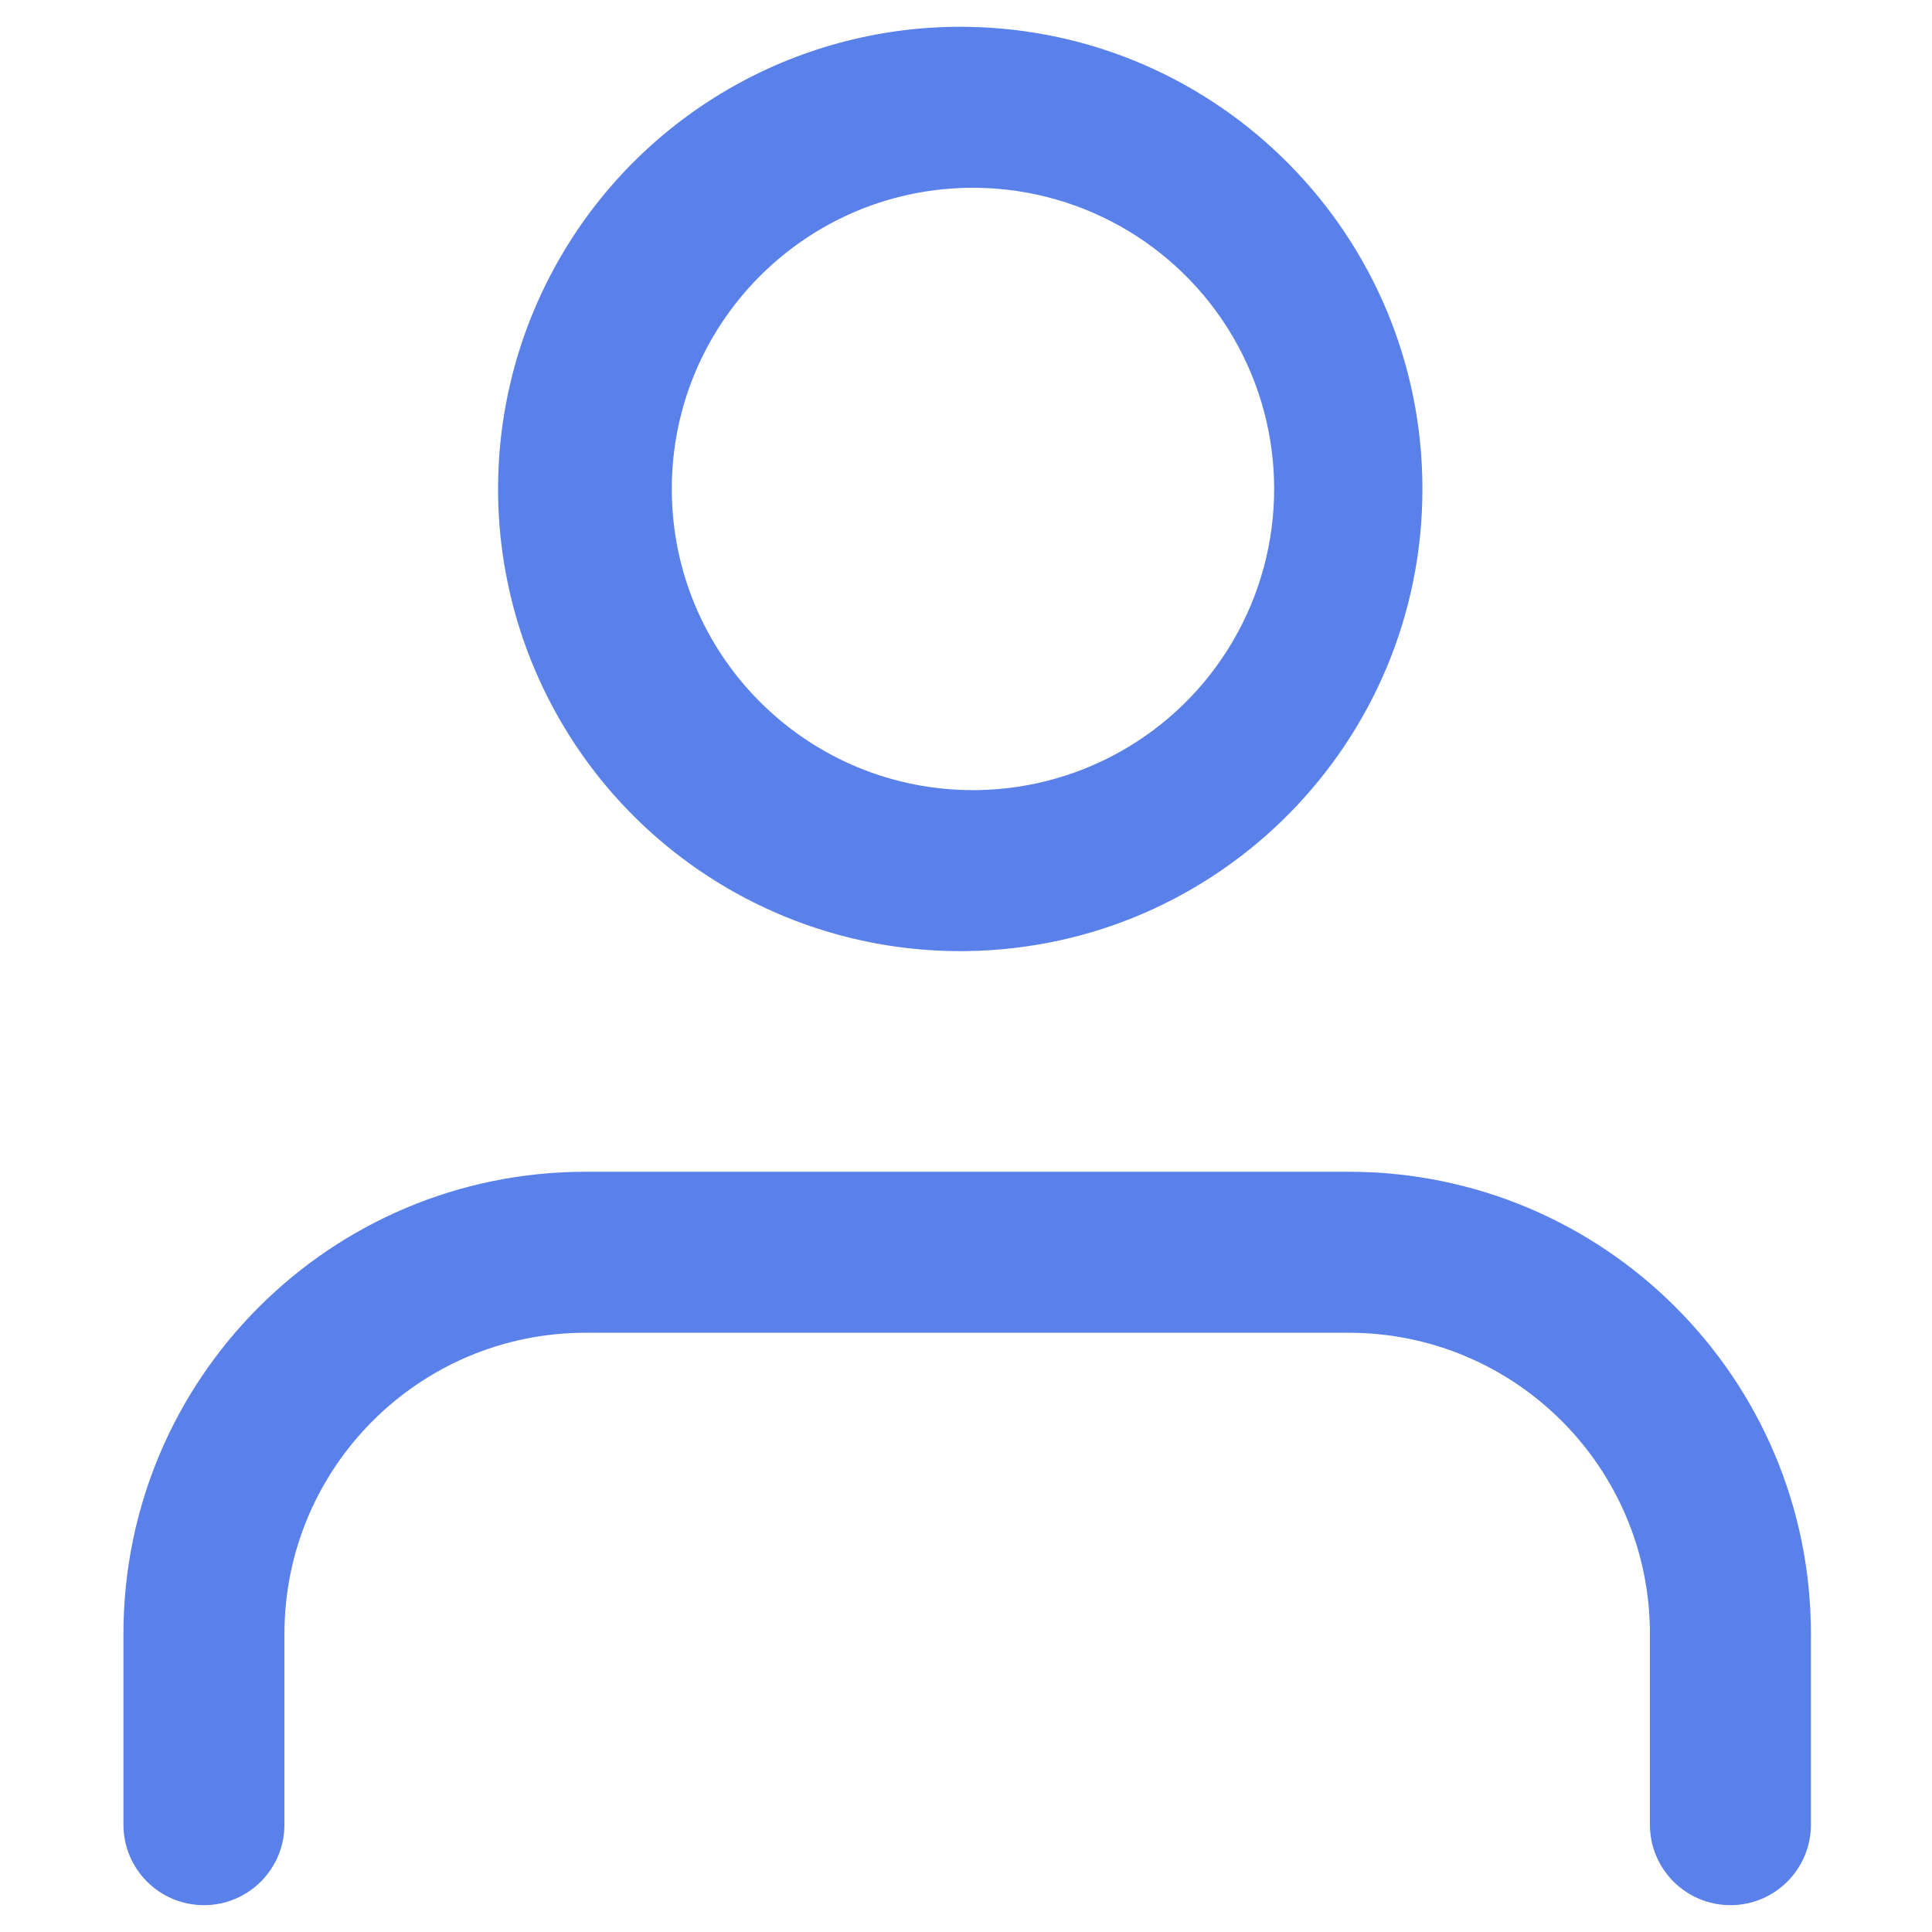
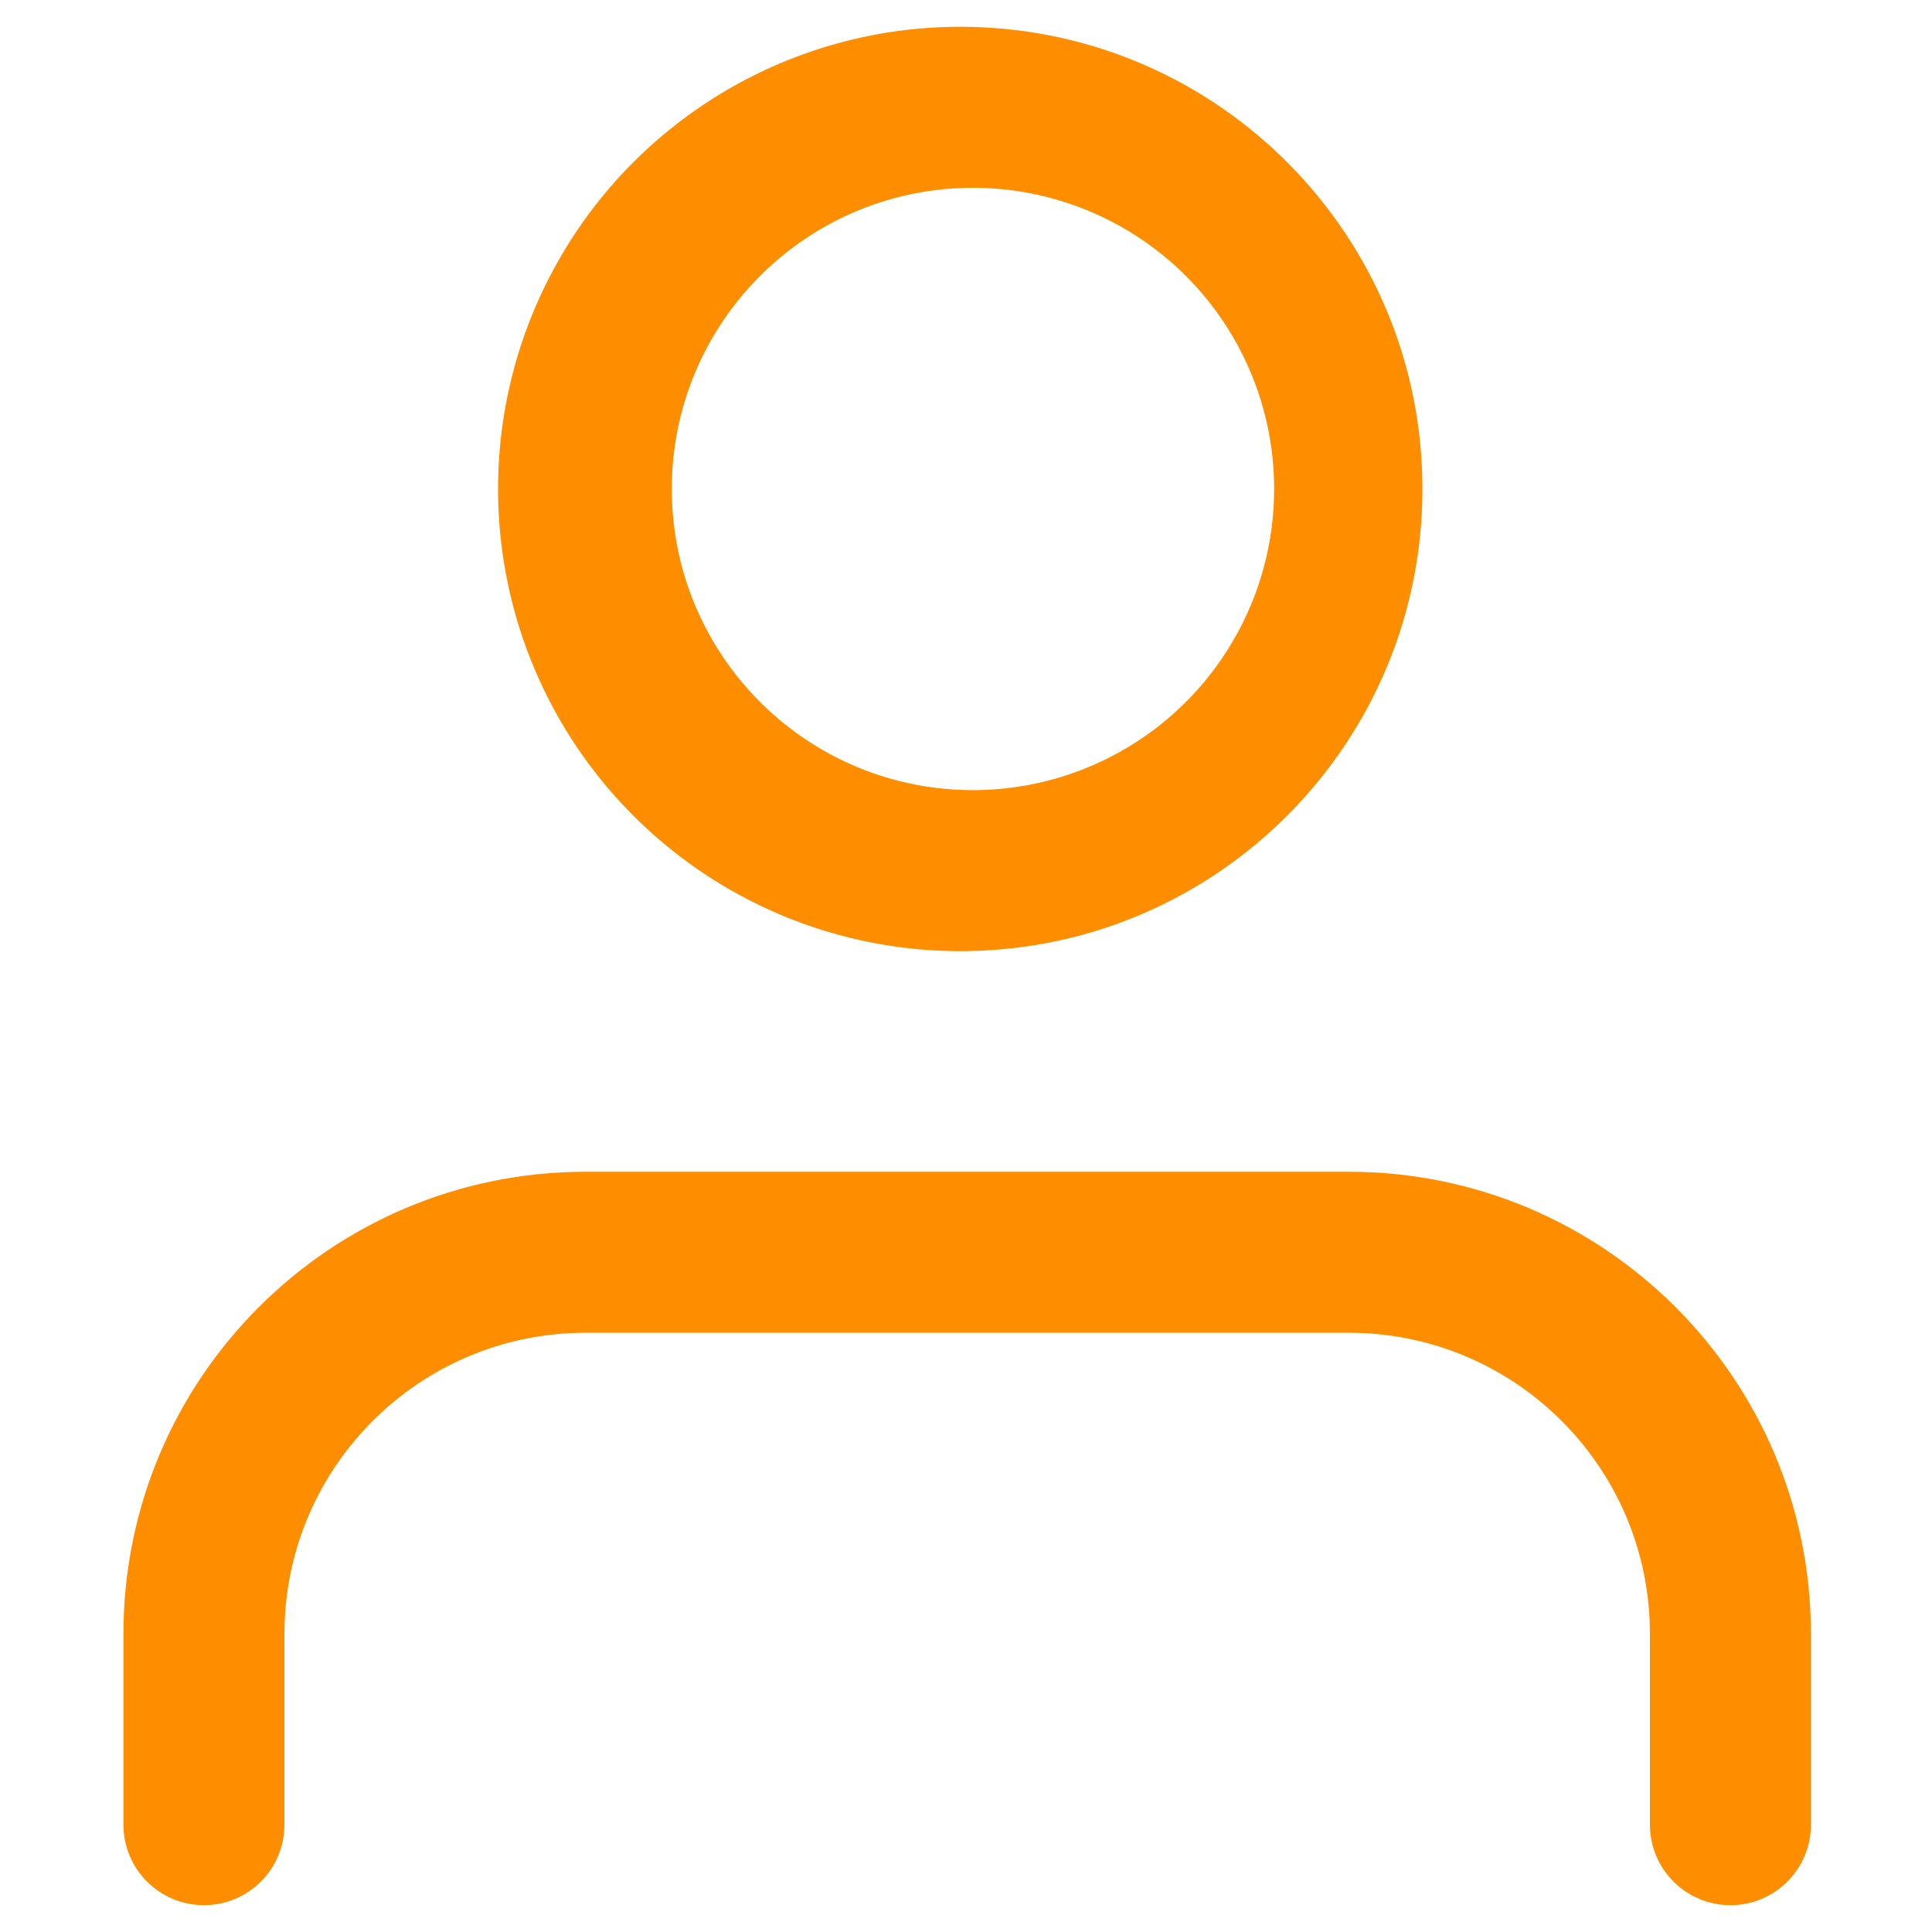
<svg xmlns="http://www.w3.org/2000/svg" width="18" height="18" viewBox="0 0 18 18">
-   <path fill="#5a81ea" fill-rule="nonzero" d="M16.872 17a.75.75 0 1 1-1.5 0v-1.778a2.806 2.806 0 0 0-2.805-2.805H5.456a2.806 2.806 0 0 0-2.806 2.805V17a.75.75 0 1 1-1.5 0v-1.778a4.306 4.306 0 0 1 4.306-4.305h7.11a4.306 4.306 0 0 1 4.306 4.305V17zm-7.86-8.139a4.306 4.306 0 1 1 0-8.611 4.306 4.306 0 0 1 0 8.611zm0-1.5a2.806 2.806 0 1 0 0-5.611 2.806 2.806 0 0 0 0 5.611z" />
+   <path fill="#ff8d00" fill-rule="nonzero" d="M16.872 17a.75.75 0 1 1-1.5 0v-1.778a2.806 2.806 0 0 0-2.805-2.805H5.456a2.806 2.806 0 0 0-2.806 2.805V17a.75.75 0 1 1-1.5 0v-1.778a4.306 4.306 0 0 1 4.306-4.305h7.11a4.306 4.306 0 0 1 4.306 4.305V17zm-7.86-8.139a4.306 4.306 0 1 1 0-8.611 4.306 4.306 0 0 1 0 8.611zm0-1.5a2.806 2.806 0 1 0 0-5.611 2.806 2.806 0 0 0 0 5.611z" />
</svg>
